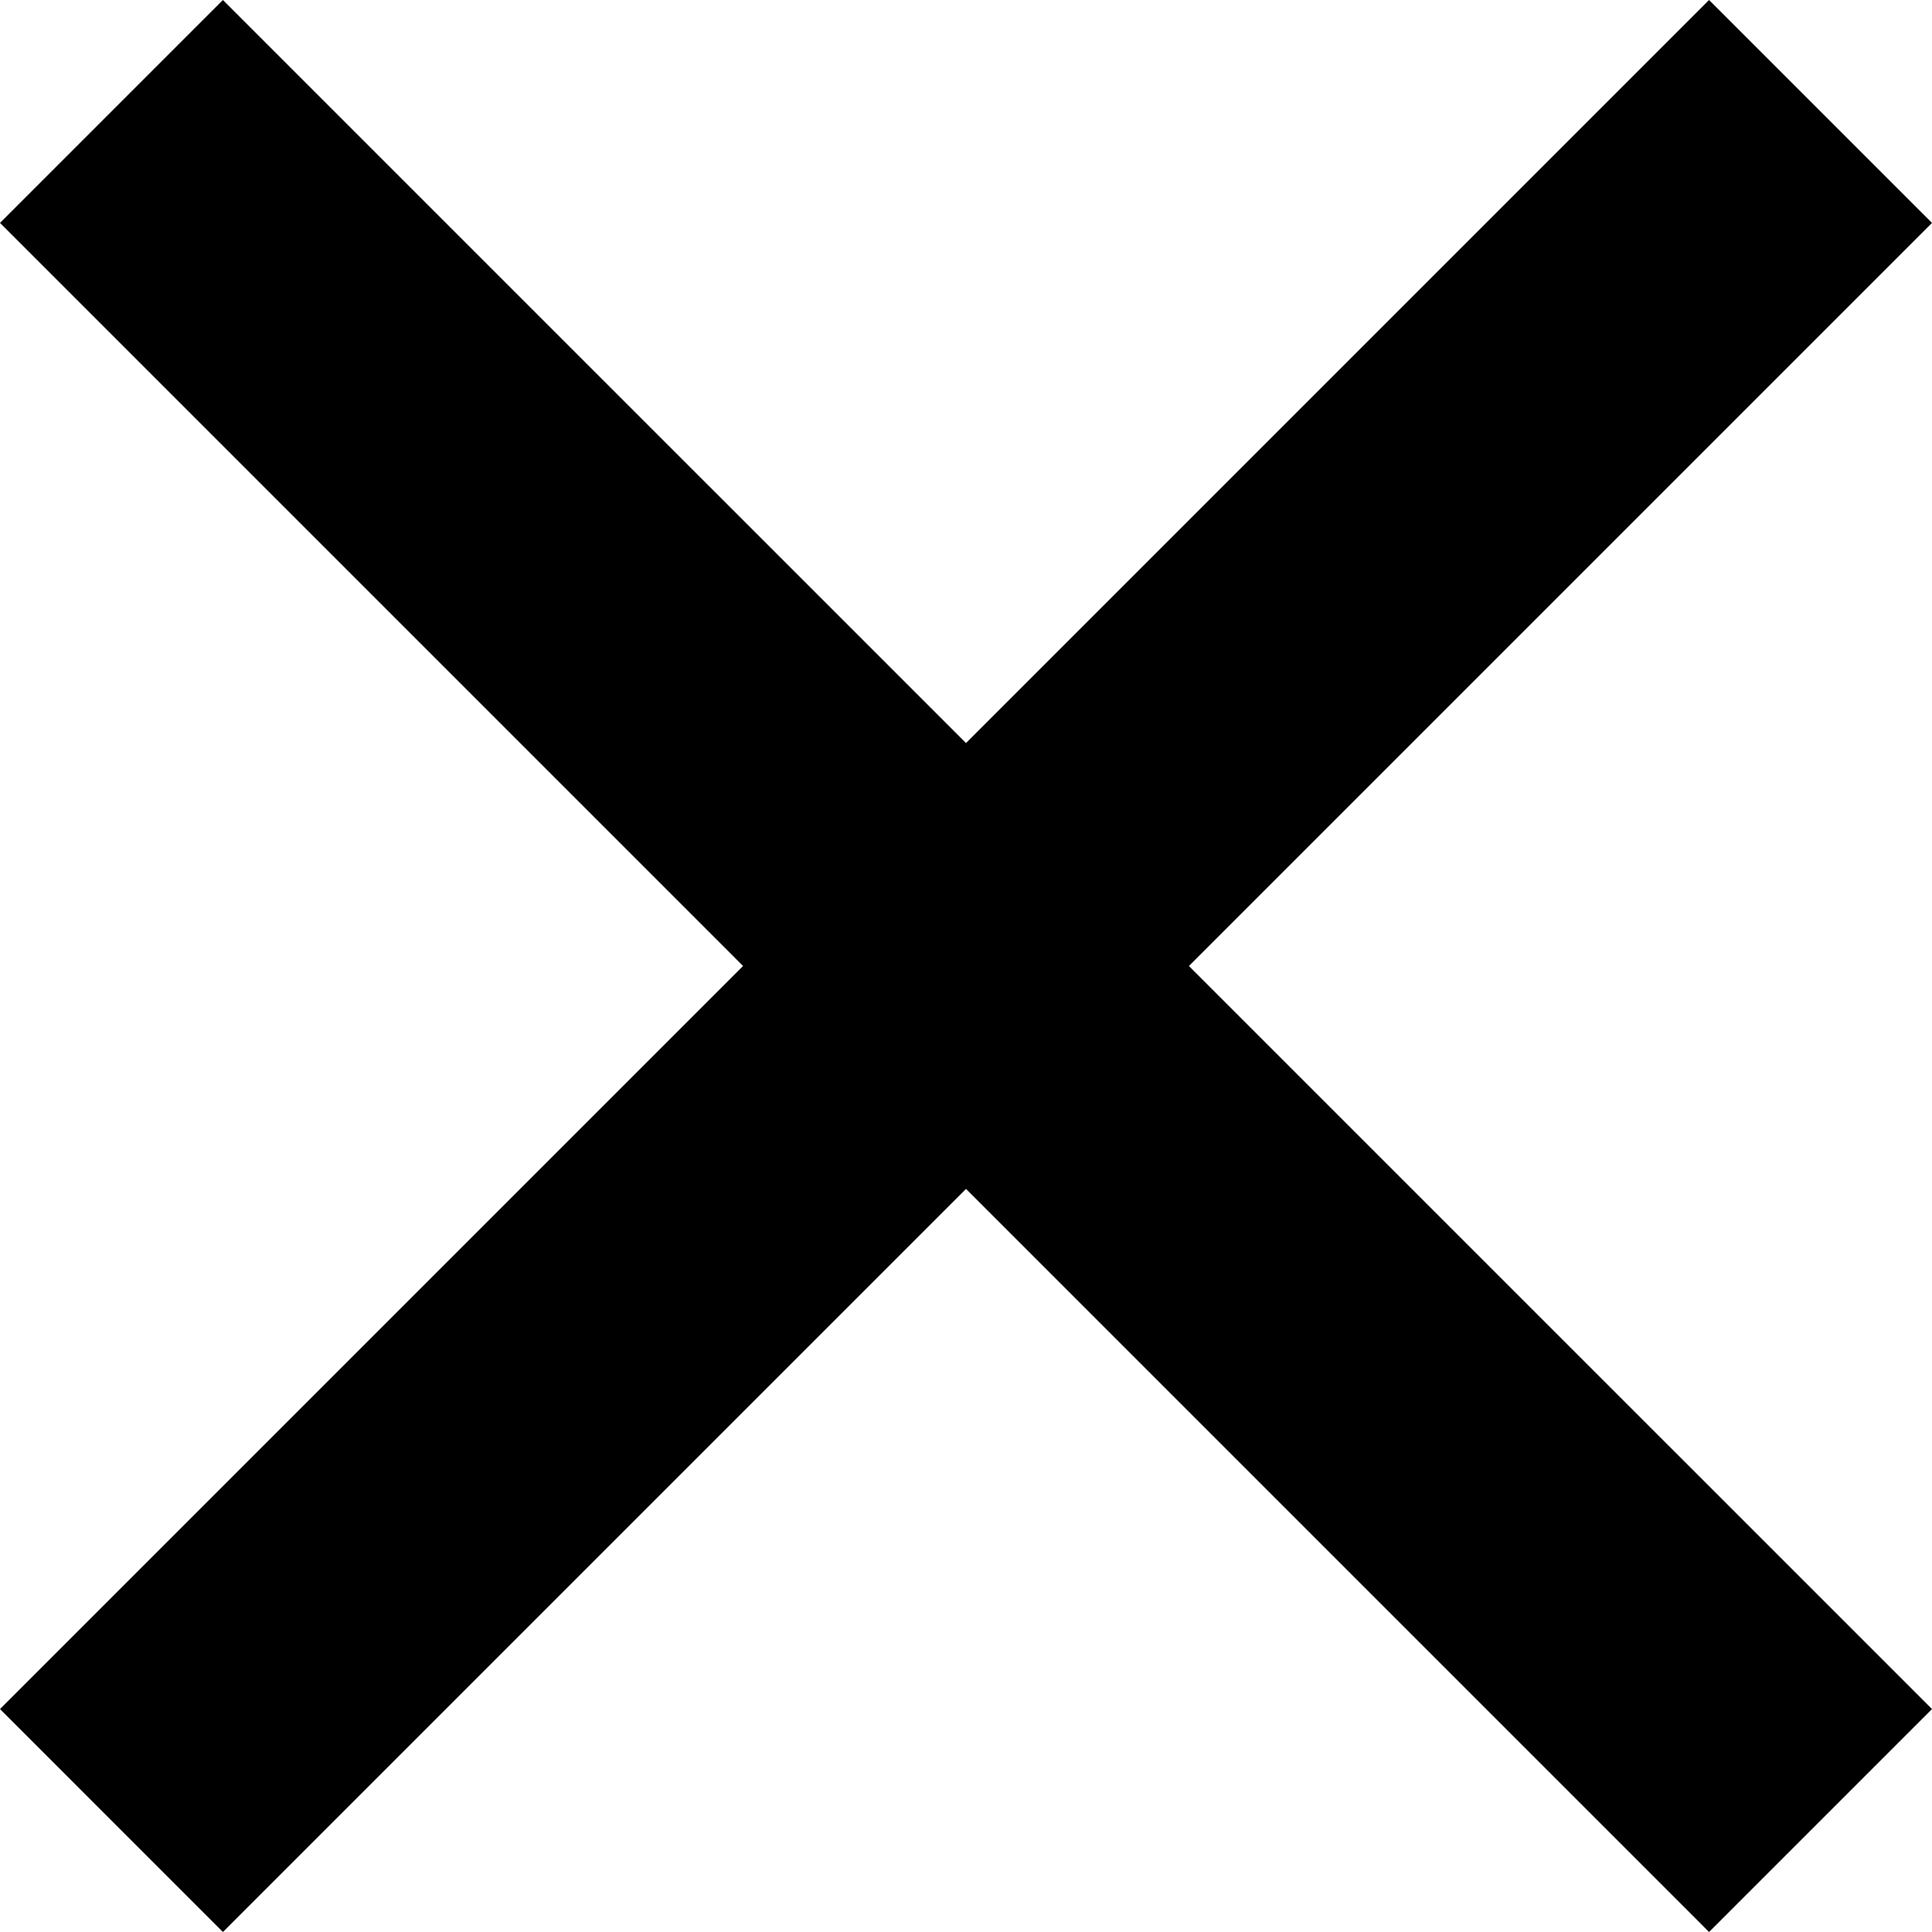
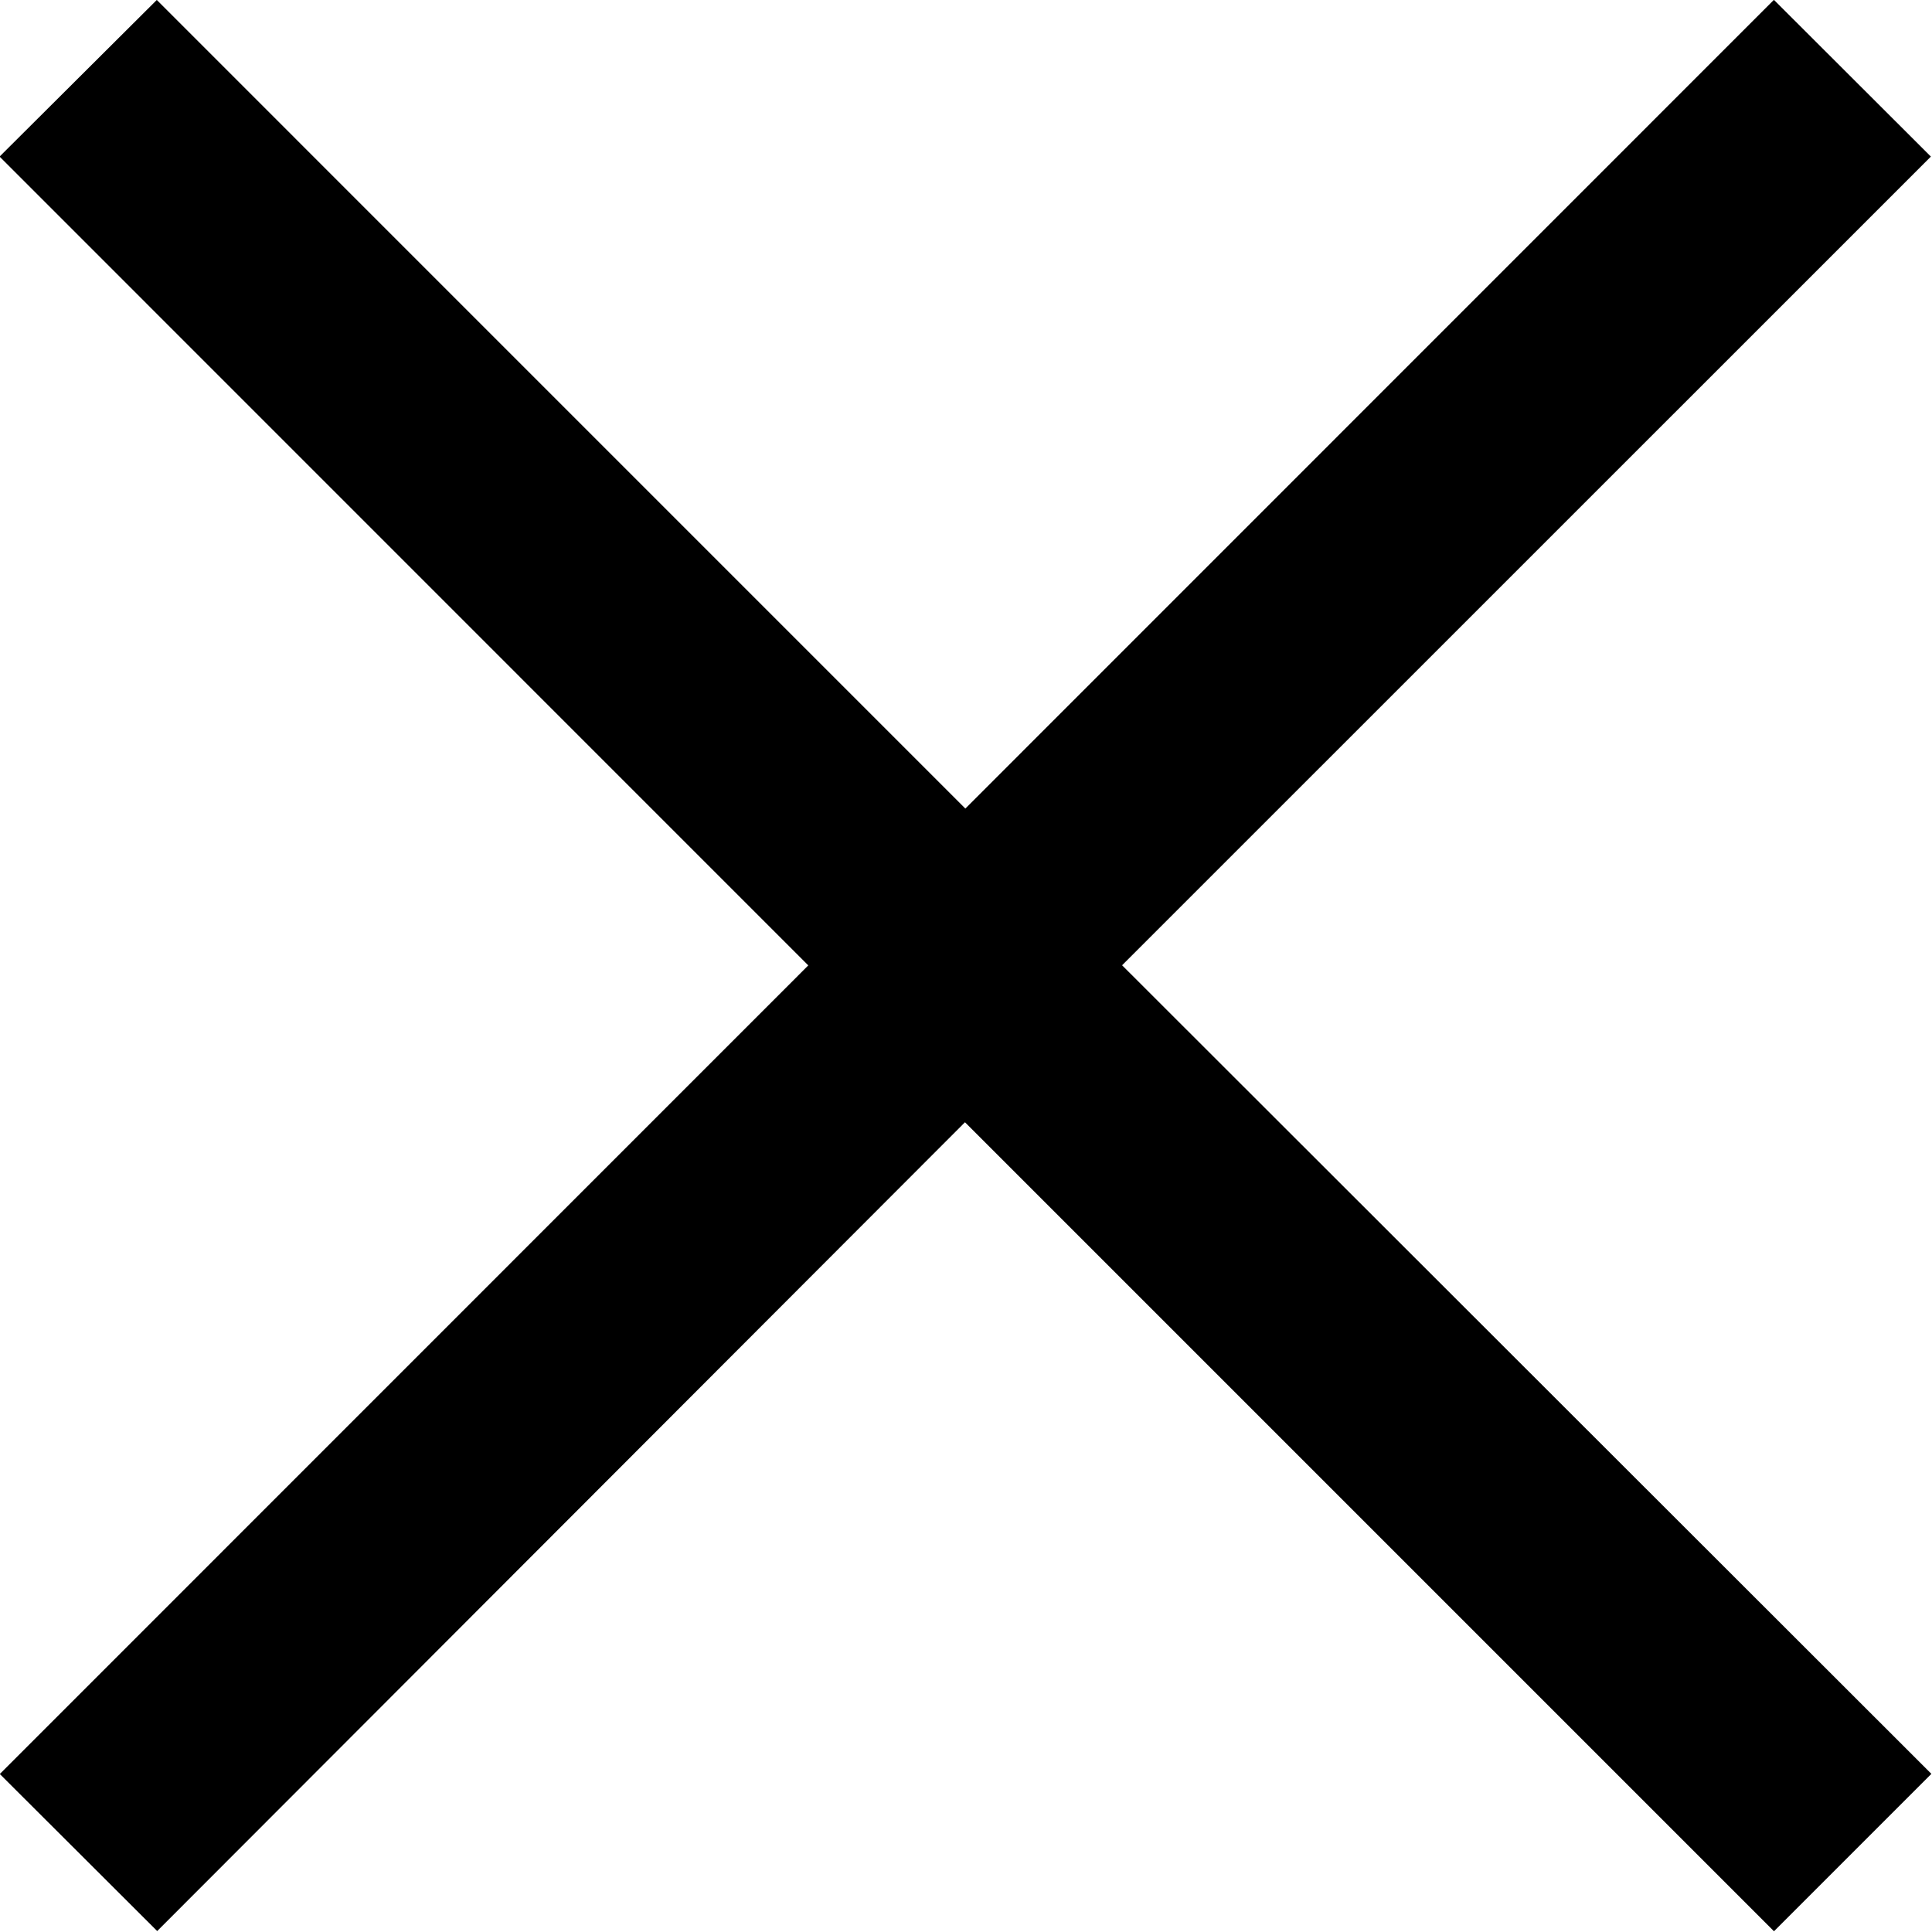
- <svg xmlns="http://www.w3.org/2000/svg" version="1.1" id="Layer_1" viewBox="0 0 512 512" xml:space="preserve">
-   <g>
-     <g>
-       <polygon points="512,59.076 452.922,0 256,196.922 59.076,0 0,59.076 196.922,256 0,452.922 59.076,512 256,315.076 452.922,512     512,452.922 315.076,256" />
-     </g>
+ <svg xmlns="http://www.w3.org/2000/svg" viewBox="0 0 512 512" version="1.1" id="svg1">
+   <defs id="defs1" />
+   <g id="layer1">
+     <path d="M 41.553,-0.01 -0.113,41.498 214.202,255.842 -0.05,470.131 41.658,511.749 255.729,297.408 470.124,511.803 511.839,470.088 297.365,255.806 511.705,41.498 470.105,-0.039 255.826,214.275 Z" id="path1" />
  </g>
</svg>
